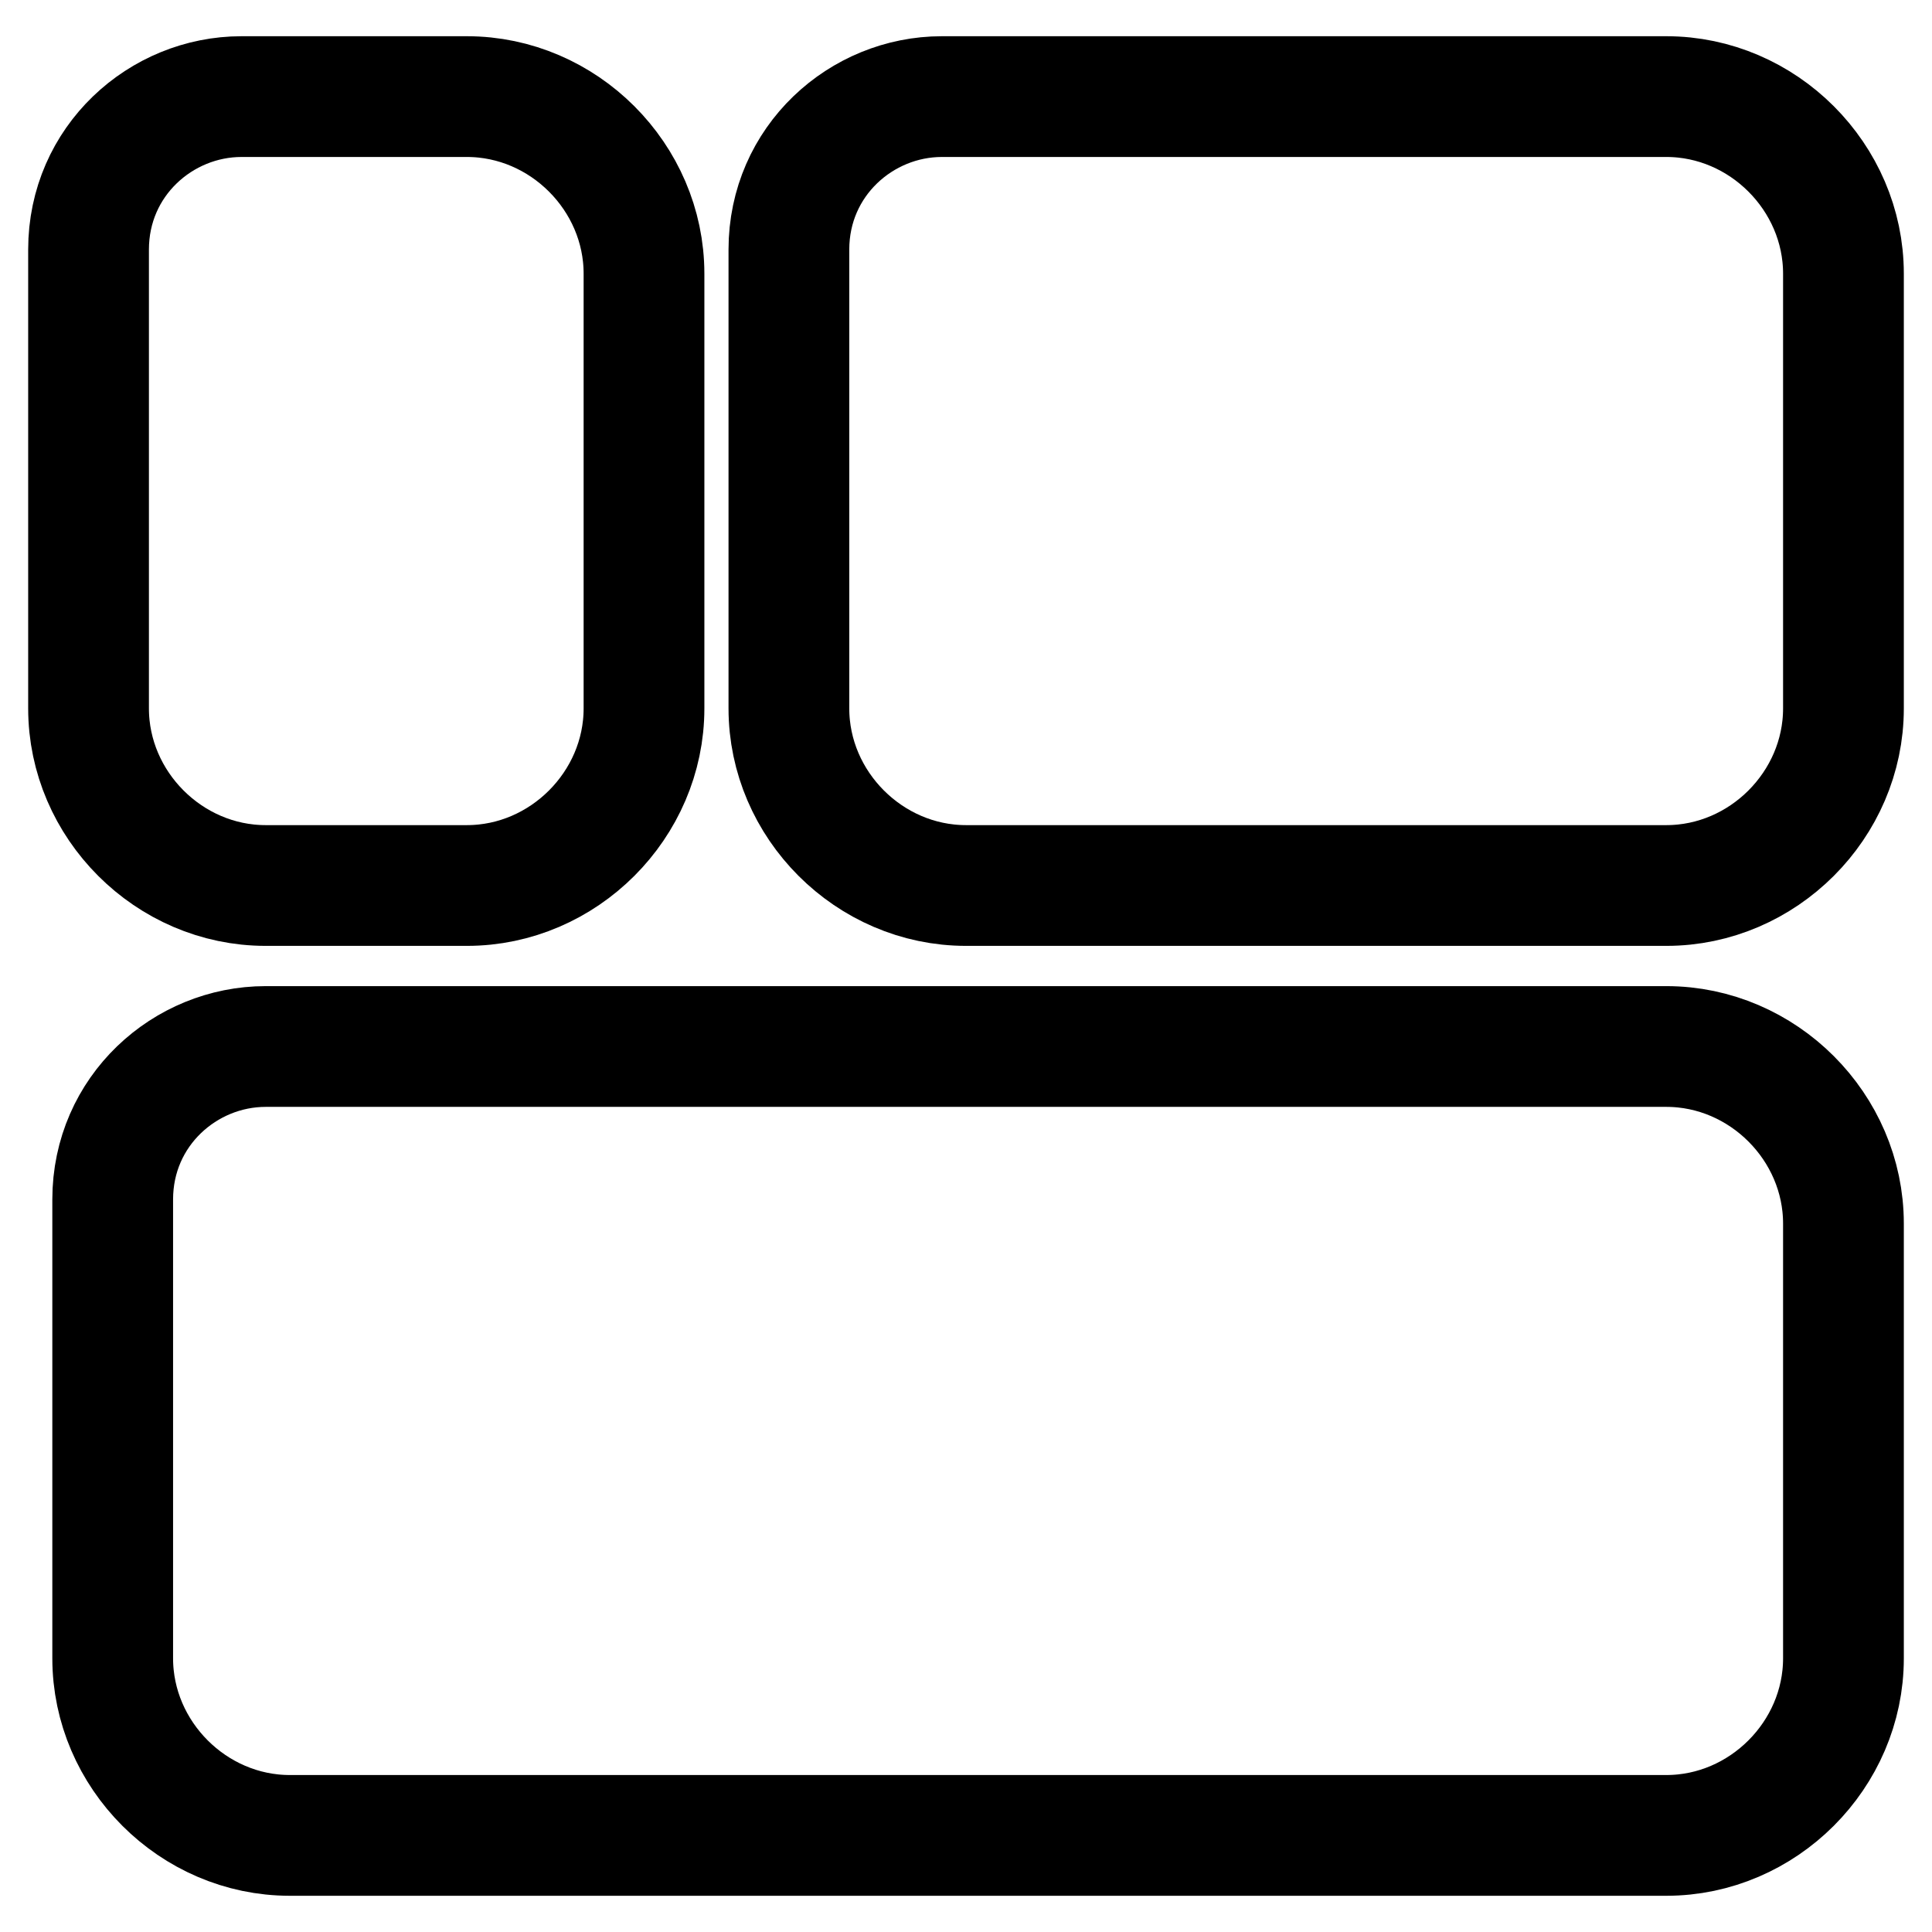
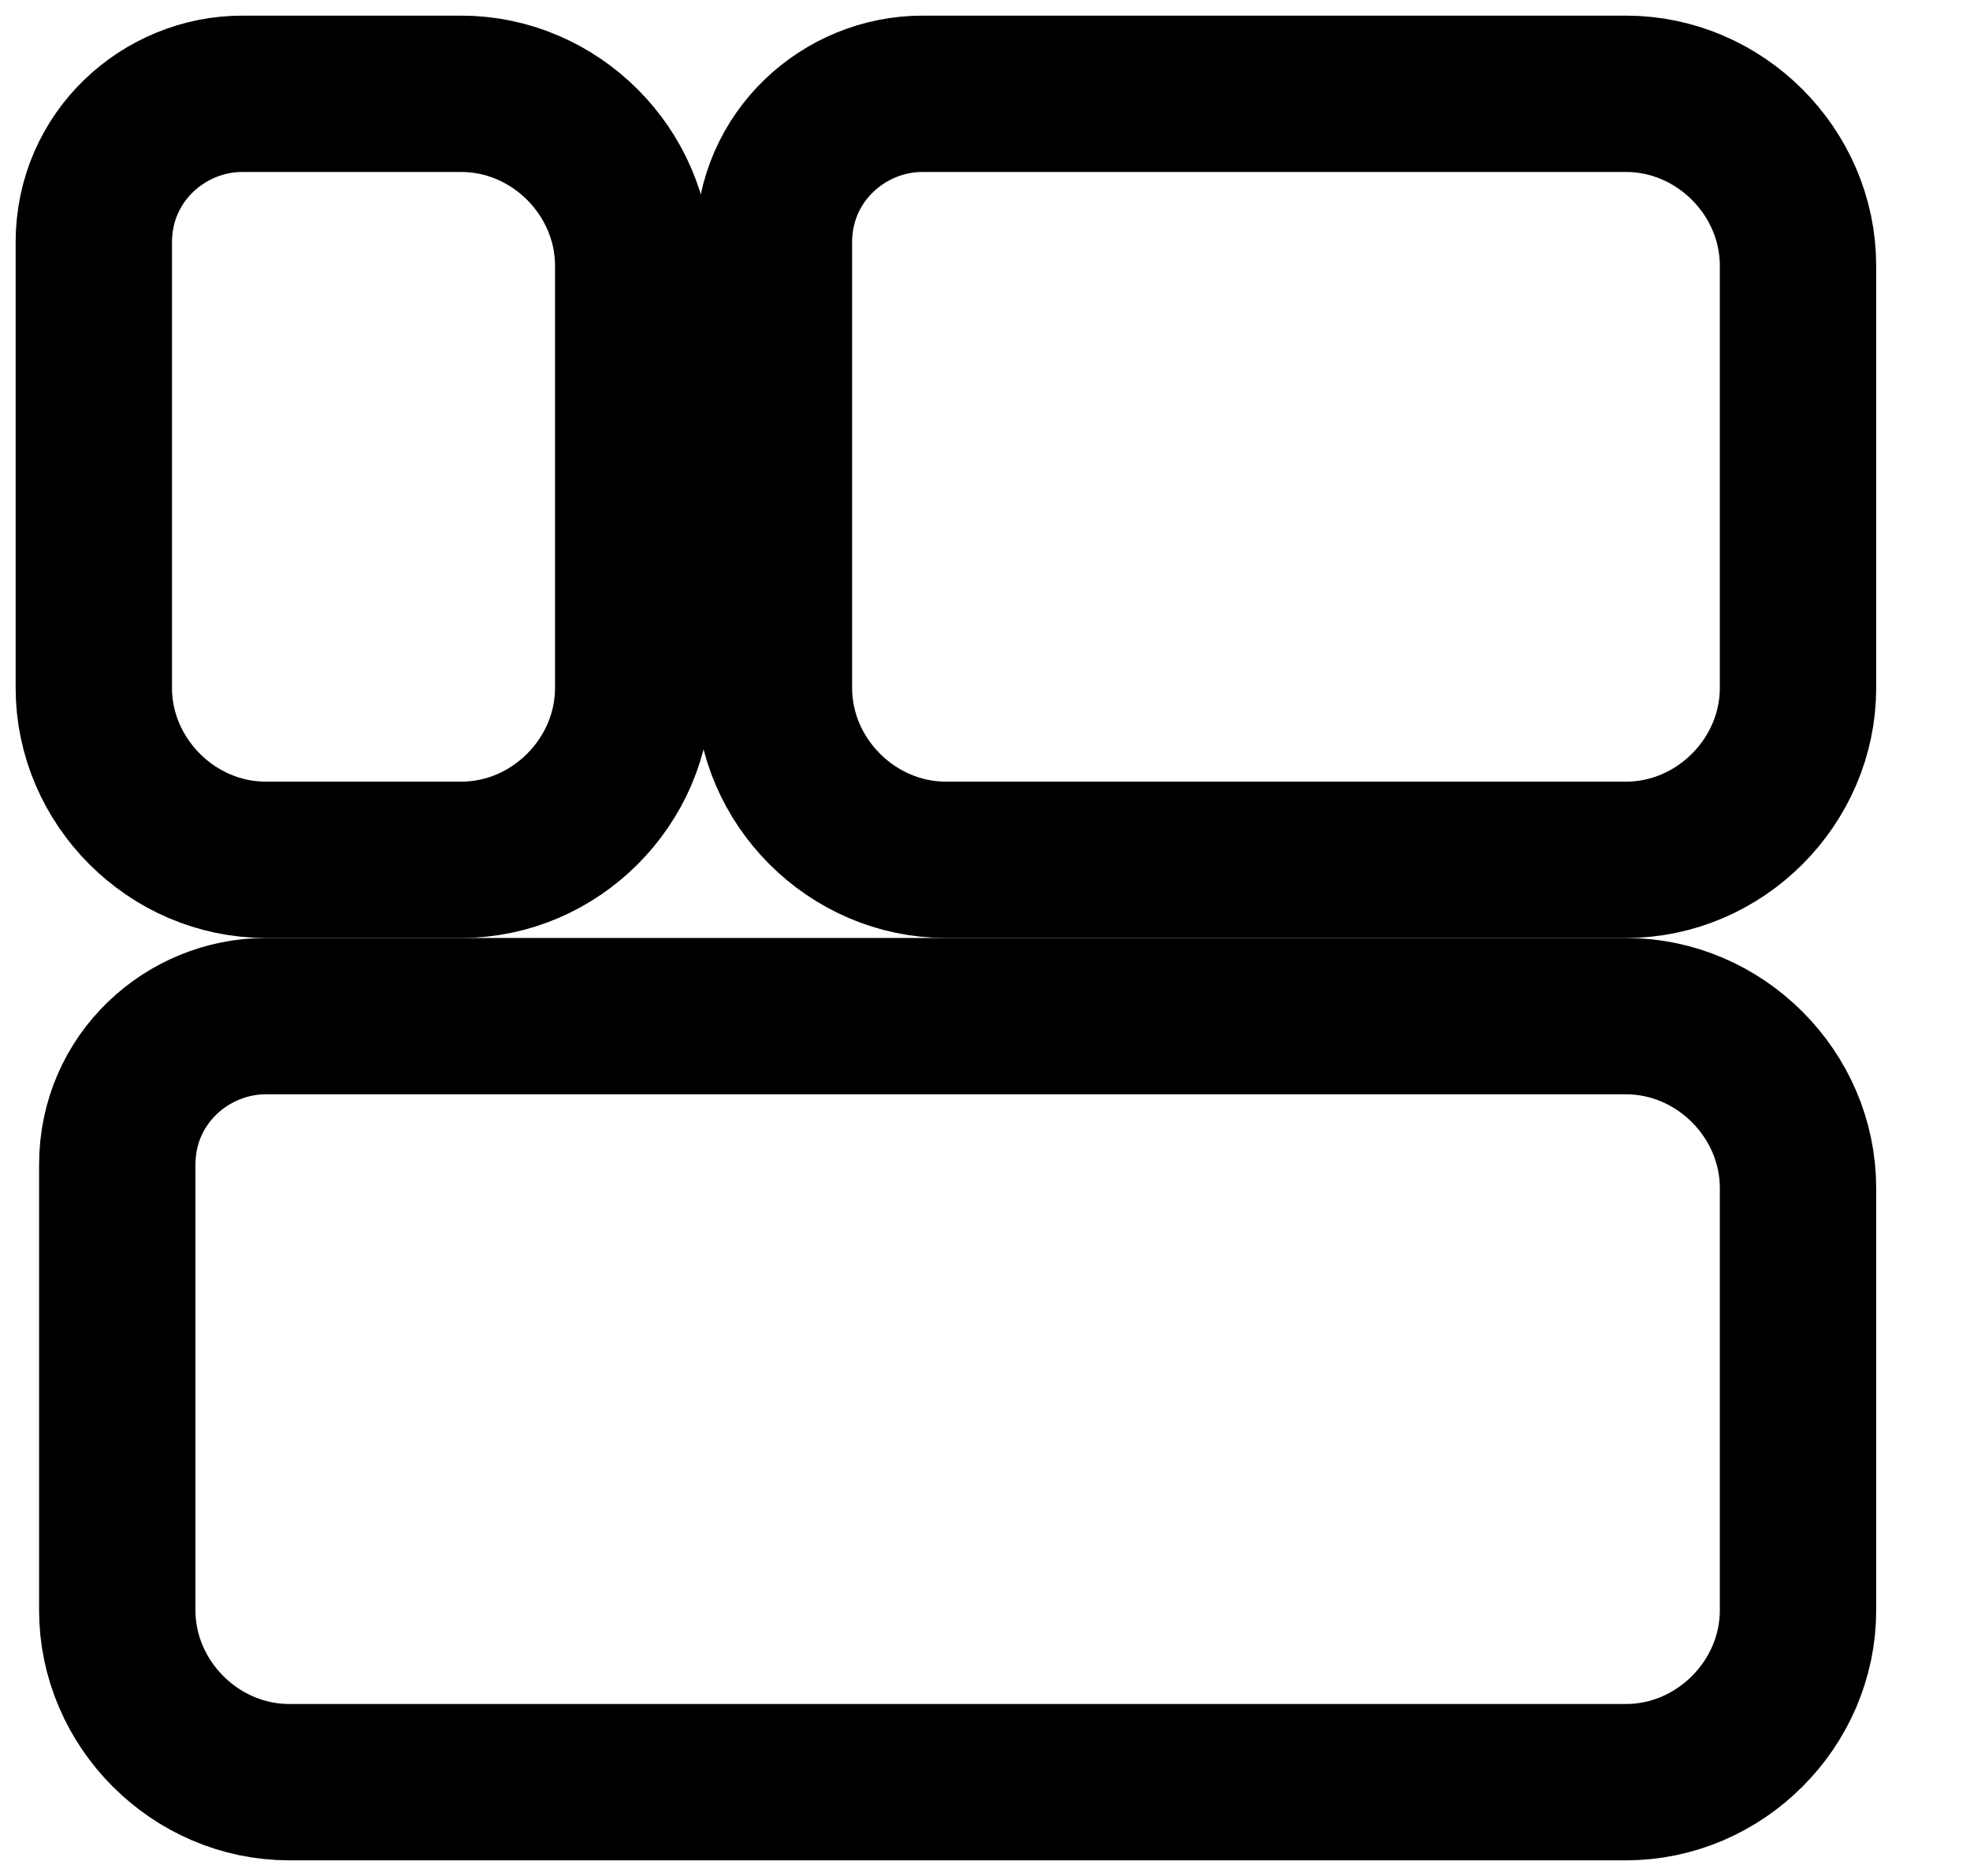
- <svg xmlns="http://www.w3.org/2000/svg" id="Layer_1" version="1.1" viewBox="0 0 24 24">
+ <svg xmlns="http://www.w3.org/2000/svg" id="Layer_1" version="1.1" viewBox="0 0 25.2 24">
  <defs>
    <style>
      .st0 {
        fill: none;
        stroke: #000;
        stroke-miterlimit: 10;
-         stroke-width: 1.5px;
+         stroke-width: 2px;
      }
    </style>
  </defs>
-   <path class="st0" d="M3,1.2h2.8c1.2,0,2.2,1,2.2,2.2v5.4c0,1.2-1,2.2-2.2,2.2h-2.5c-1.2,0-2.2-1-2.2-2.2V3.1c0-1.1.9-1.9,1.9-1.9Z" />
-   <path class="st0" d="M11.8,1.2h8.9c1.2,0,2.2,1,2.2,2.2v5.4c0,1.2-1,2.2-2.2,2.2h-8.7c-1.2,0-2.2-1-2.2-2.2V3.1c0-1.1.9-1.9,1.9-1.9Z" />
-   <path class="st0" d="M3.3,13h17.4c1.2,0,2.2,1,2.2,2.2v5.4c0,1.2-1,2.2-2.2,2.2H3.6c-1.2,0-2.2-1-2.2-2.2v-5.7c0-1.1.9-1.9,1.9-1.9Z" />
+   <path class="st0" d="M3.1,1.2h2.8c1.2,0,2.2,1,2.2,2.2v5.4c0,1.2-1,2.2-2.2,2.2h-2.5c-1.2,0-2.2-1-2.2-2.2V3.1c0-1.1.9-1.9,1.9-1.9Z" />
+   <path class="st0" d="M11.9,1.2h8.9c1.2,0,2.2,1,2.2,2.2v5.4c0,1.2-1,2.2-2.2,2.2h-8.7c-1.2,0-2.2-1-2.2-2.2V3.1c0-1.1.9-1.9,1.9-1.9h0Z" />
+   <path class="st0" d="M3.4,13h17.4c1.2,0,2.2,1,2.2,2.2v5.4c0,1.2-1,2.2-2.2,2.2H3.7c-1.2,0-2.2-1-2.2-2.2v-5.7c0-1.1.9-1.9,1.9-1.9Z" />
</svg>
